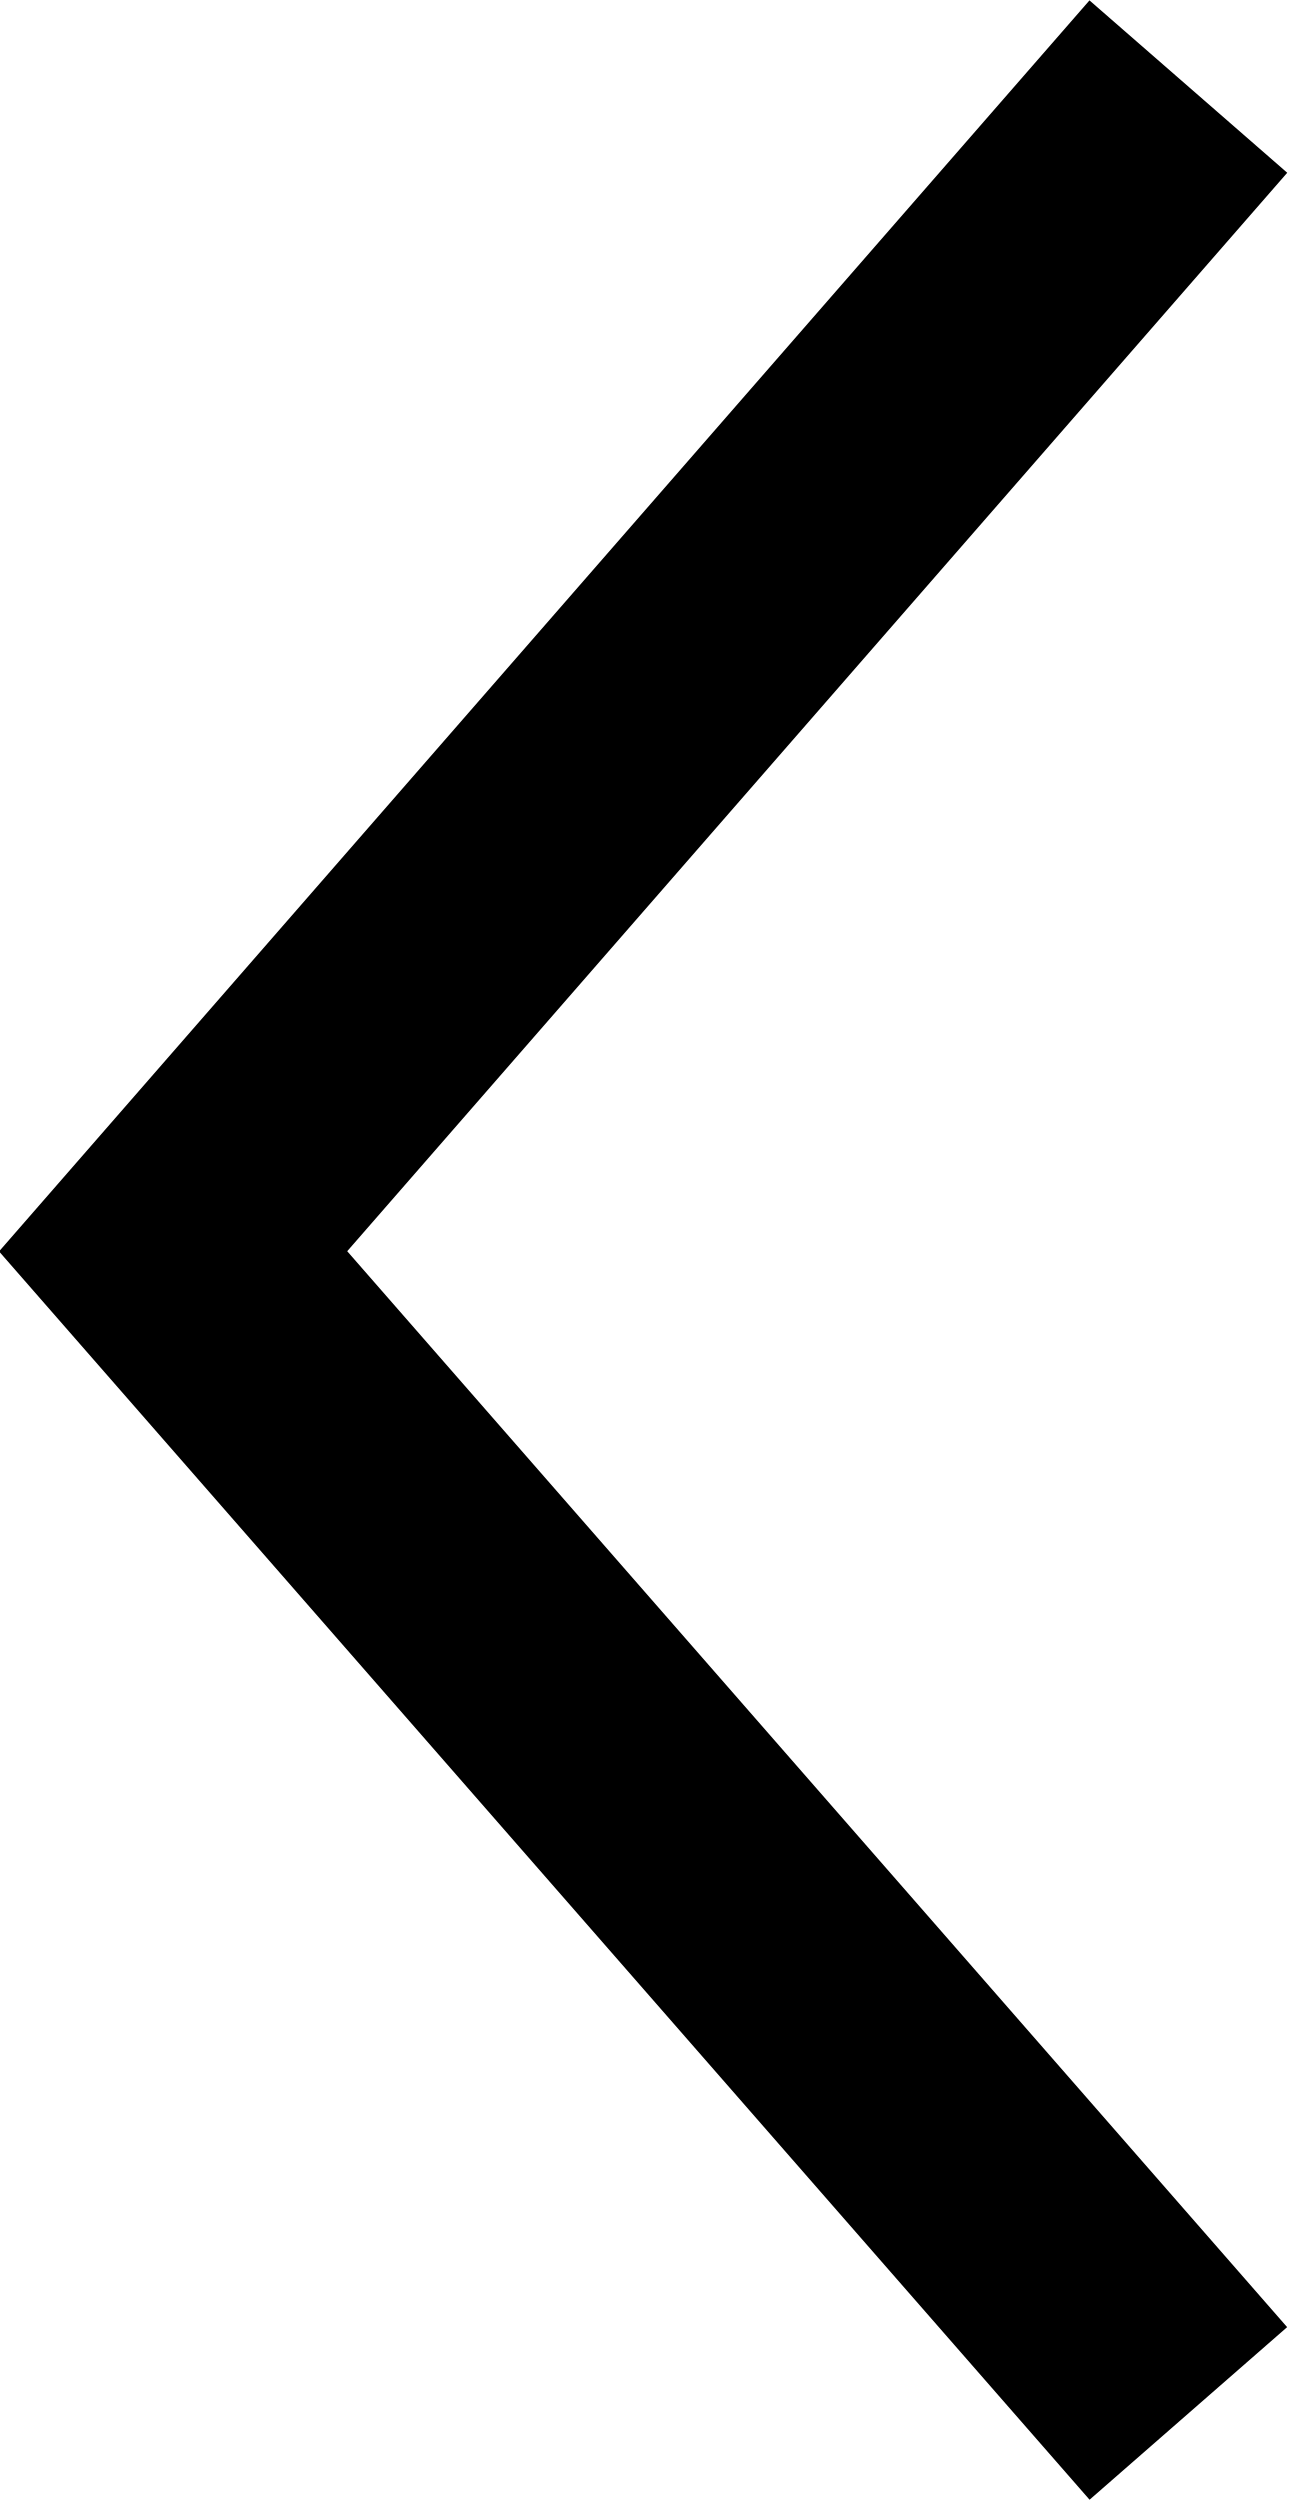
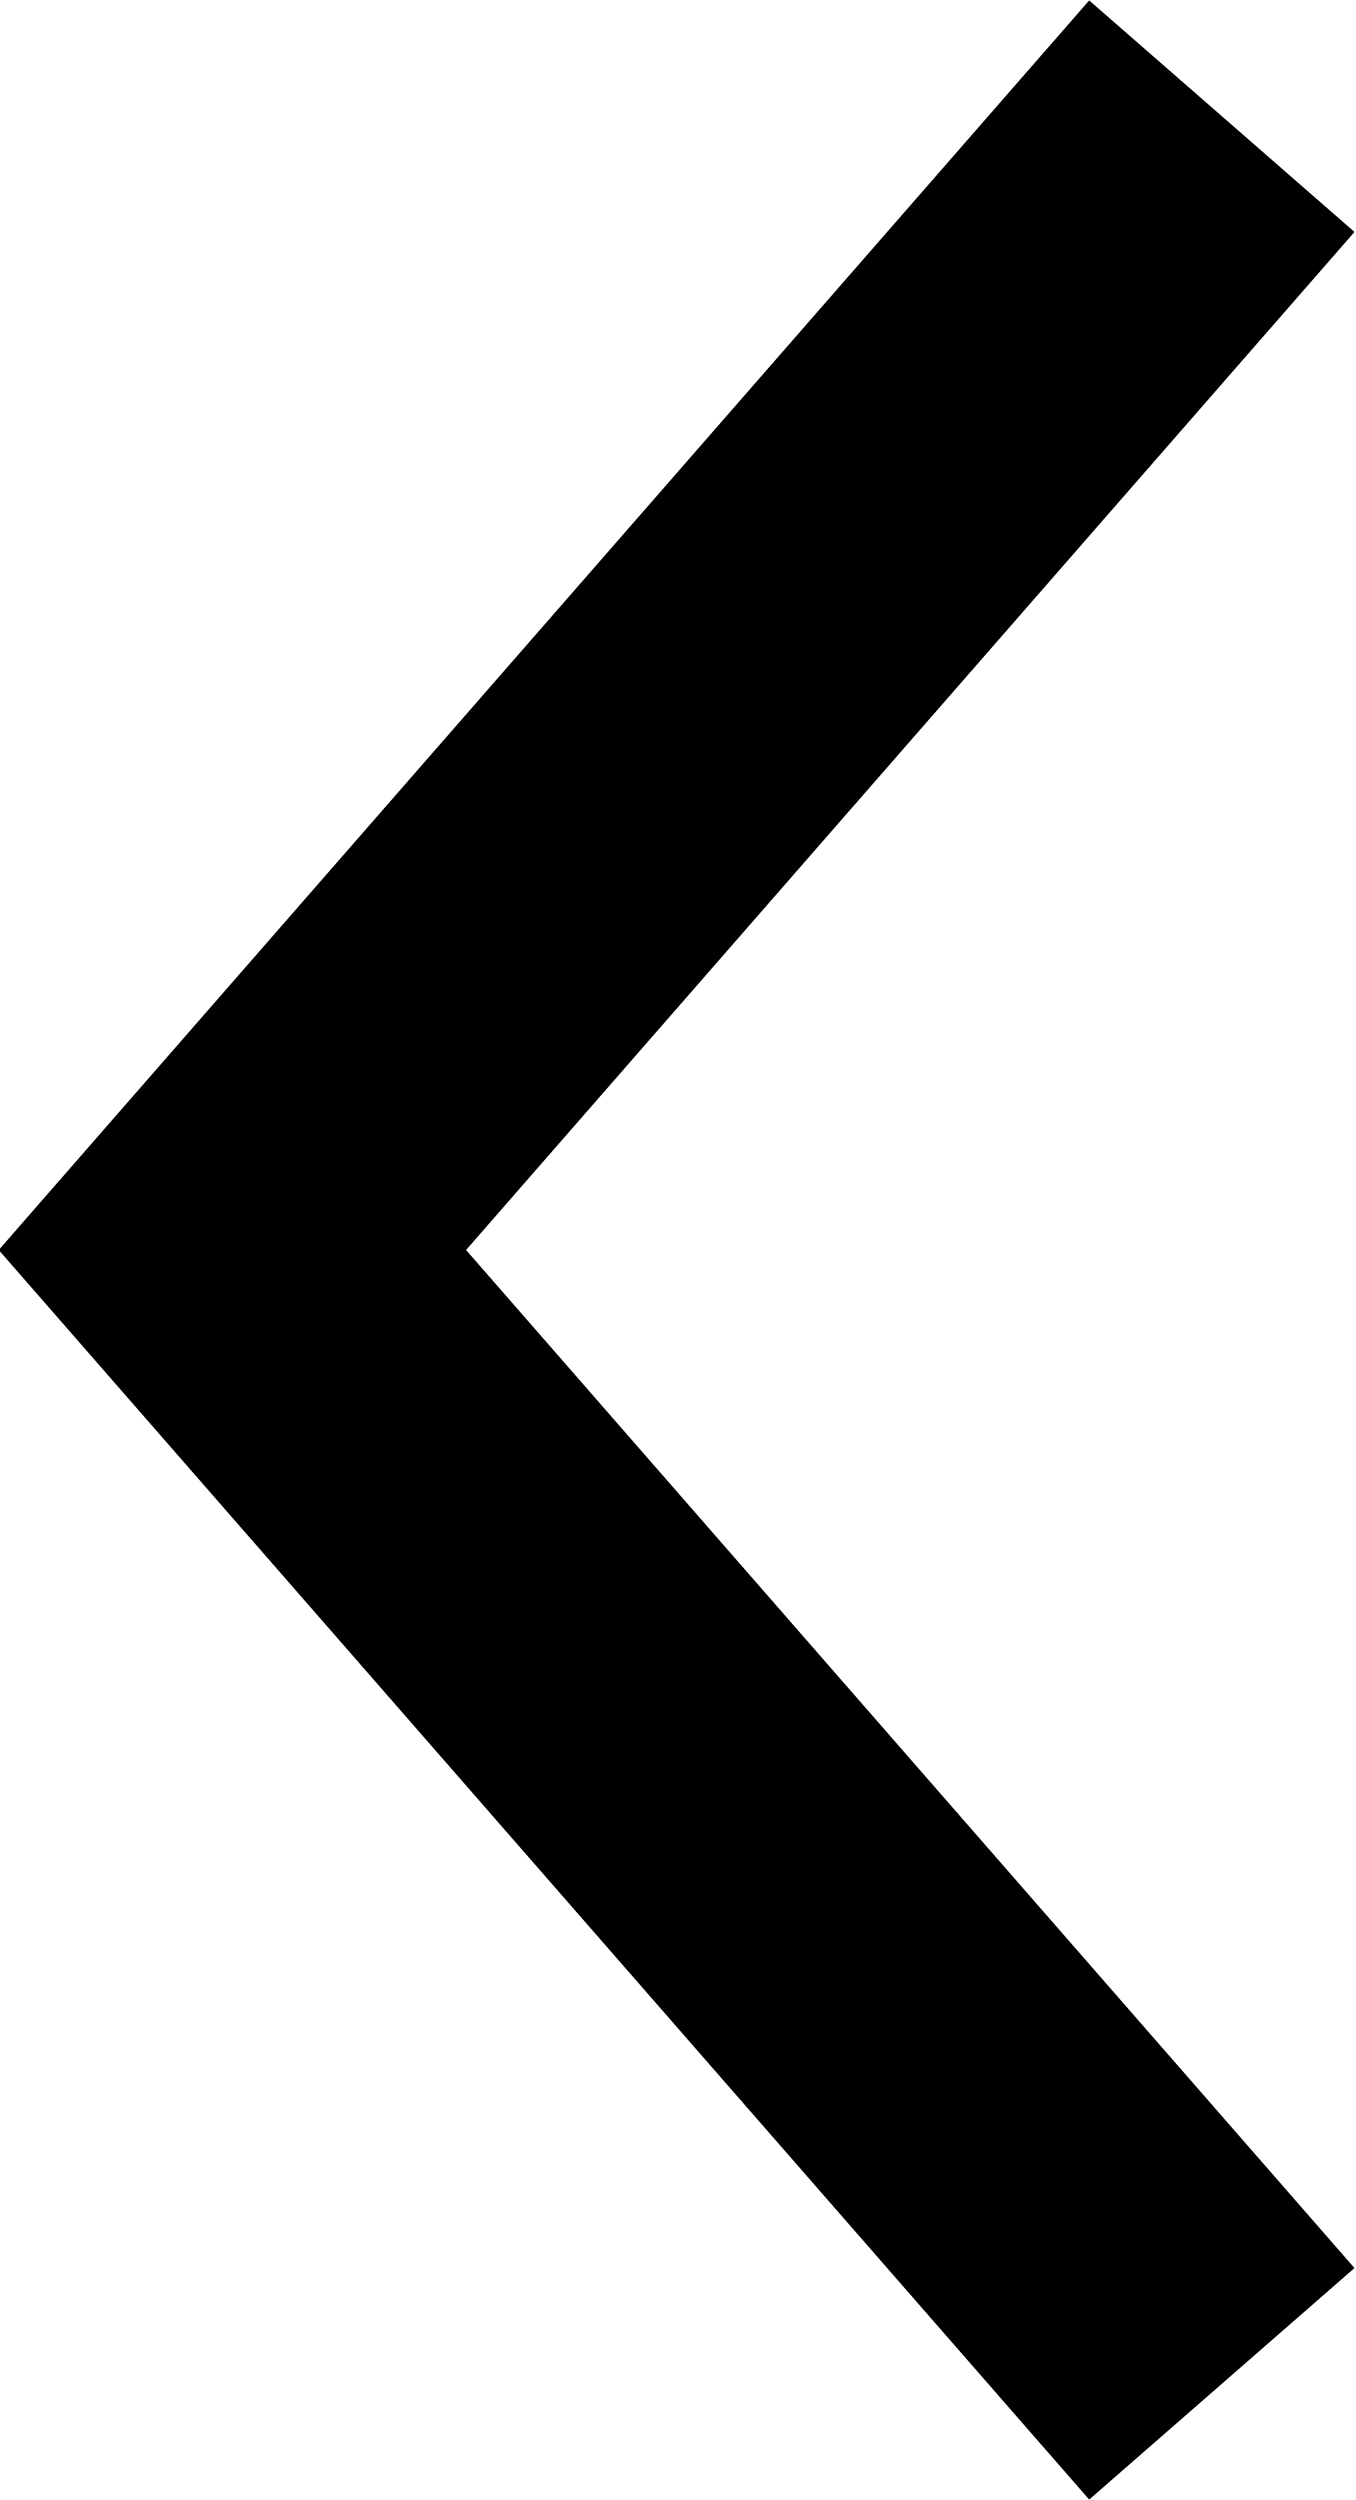
- <svg xmlns="http://www.w3.org/2000/svg" id="uuid-882a7b76-e3ae-4420-81ca-7b7ca94981fe" width="4.91" height="9.53" viewBox="0 0 4.91 9.53">
-   <polyline points="4.53 .33 .66 4.77 4.53 9.2" fill="none" stroke="#000" stroke-miterlimit="10" />
+ <svg xmlns="http://www.w3.org/2000/svg" id="uuid-55df29ff-16f9-460e-a01c-a161910a5f9f" width="3.85" height="7.1" viewBox="0 0 3.85 7.1">
+   <polyline points="3.47 .33 .66 3.55 3.47 6.77" fill="none" stroke="#000" stroke-miterlimit="10" />
</svg>
